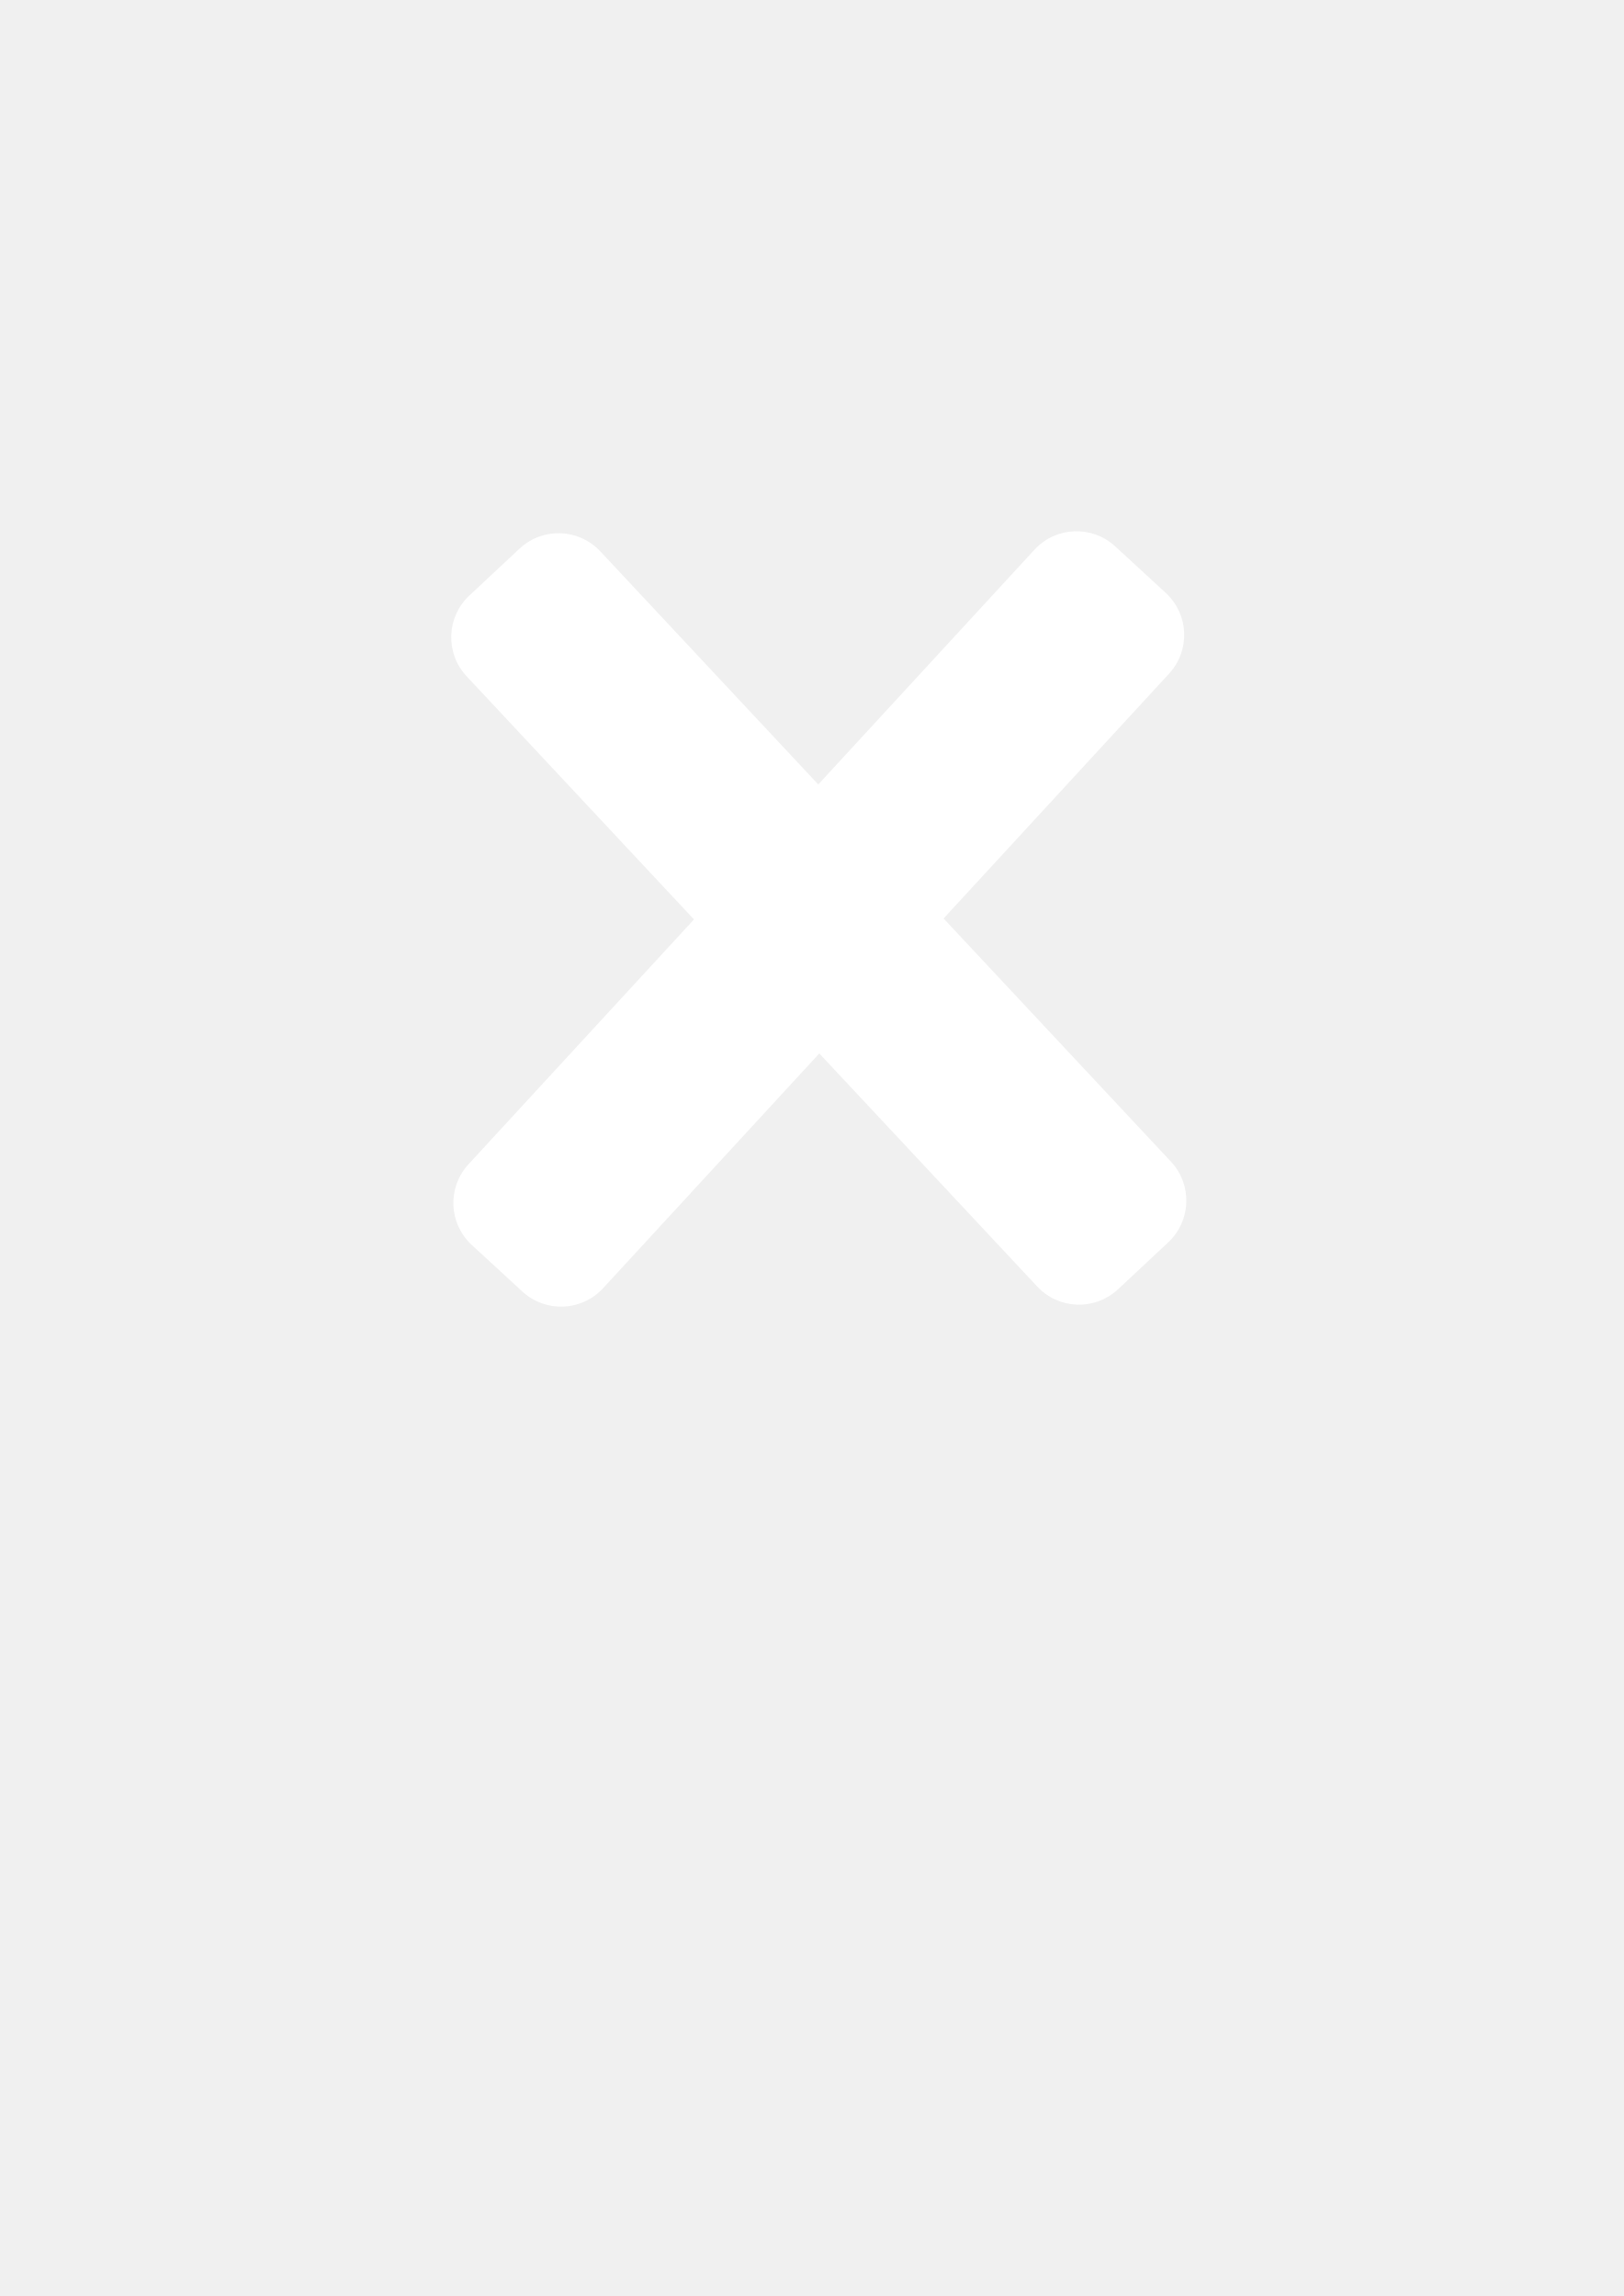
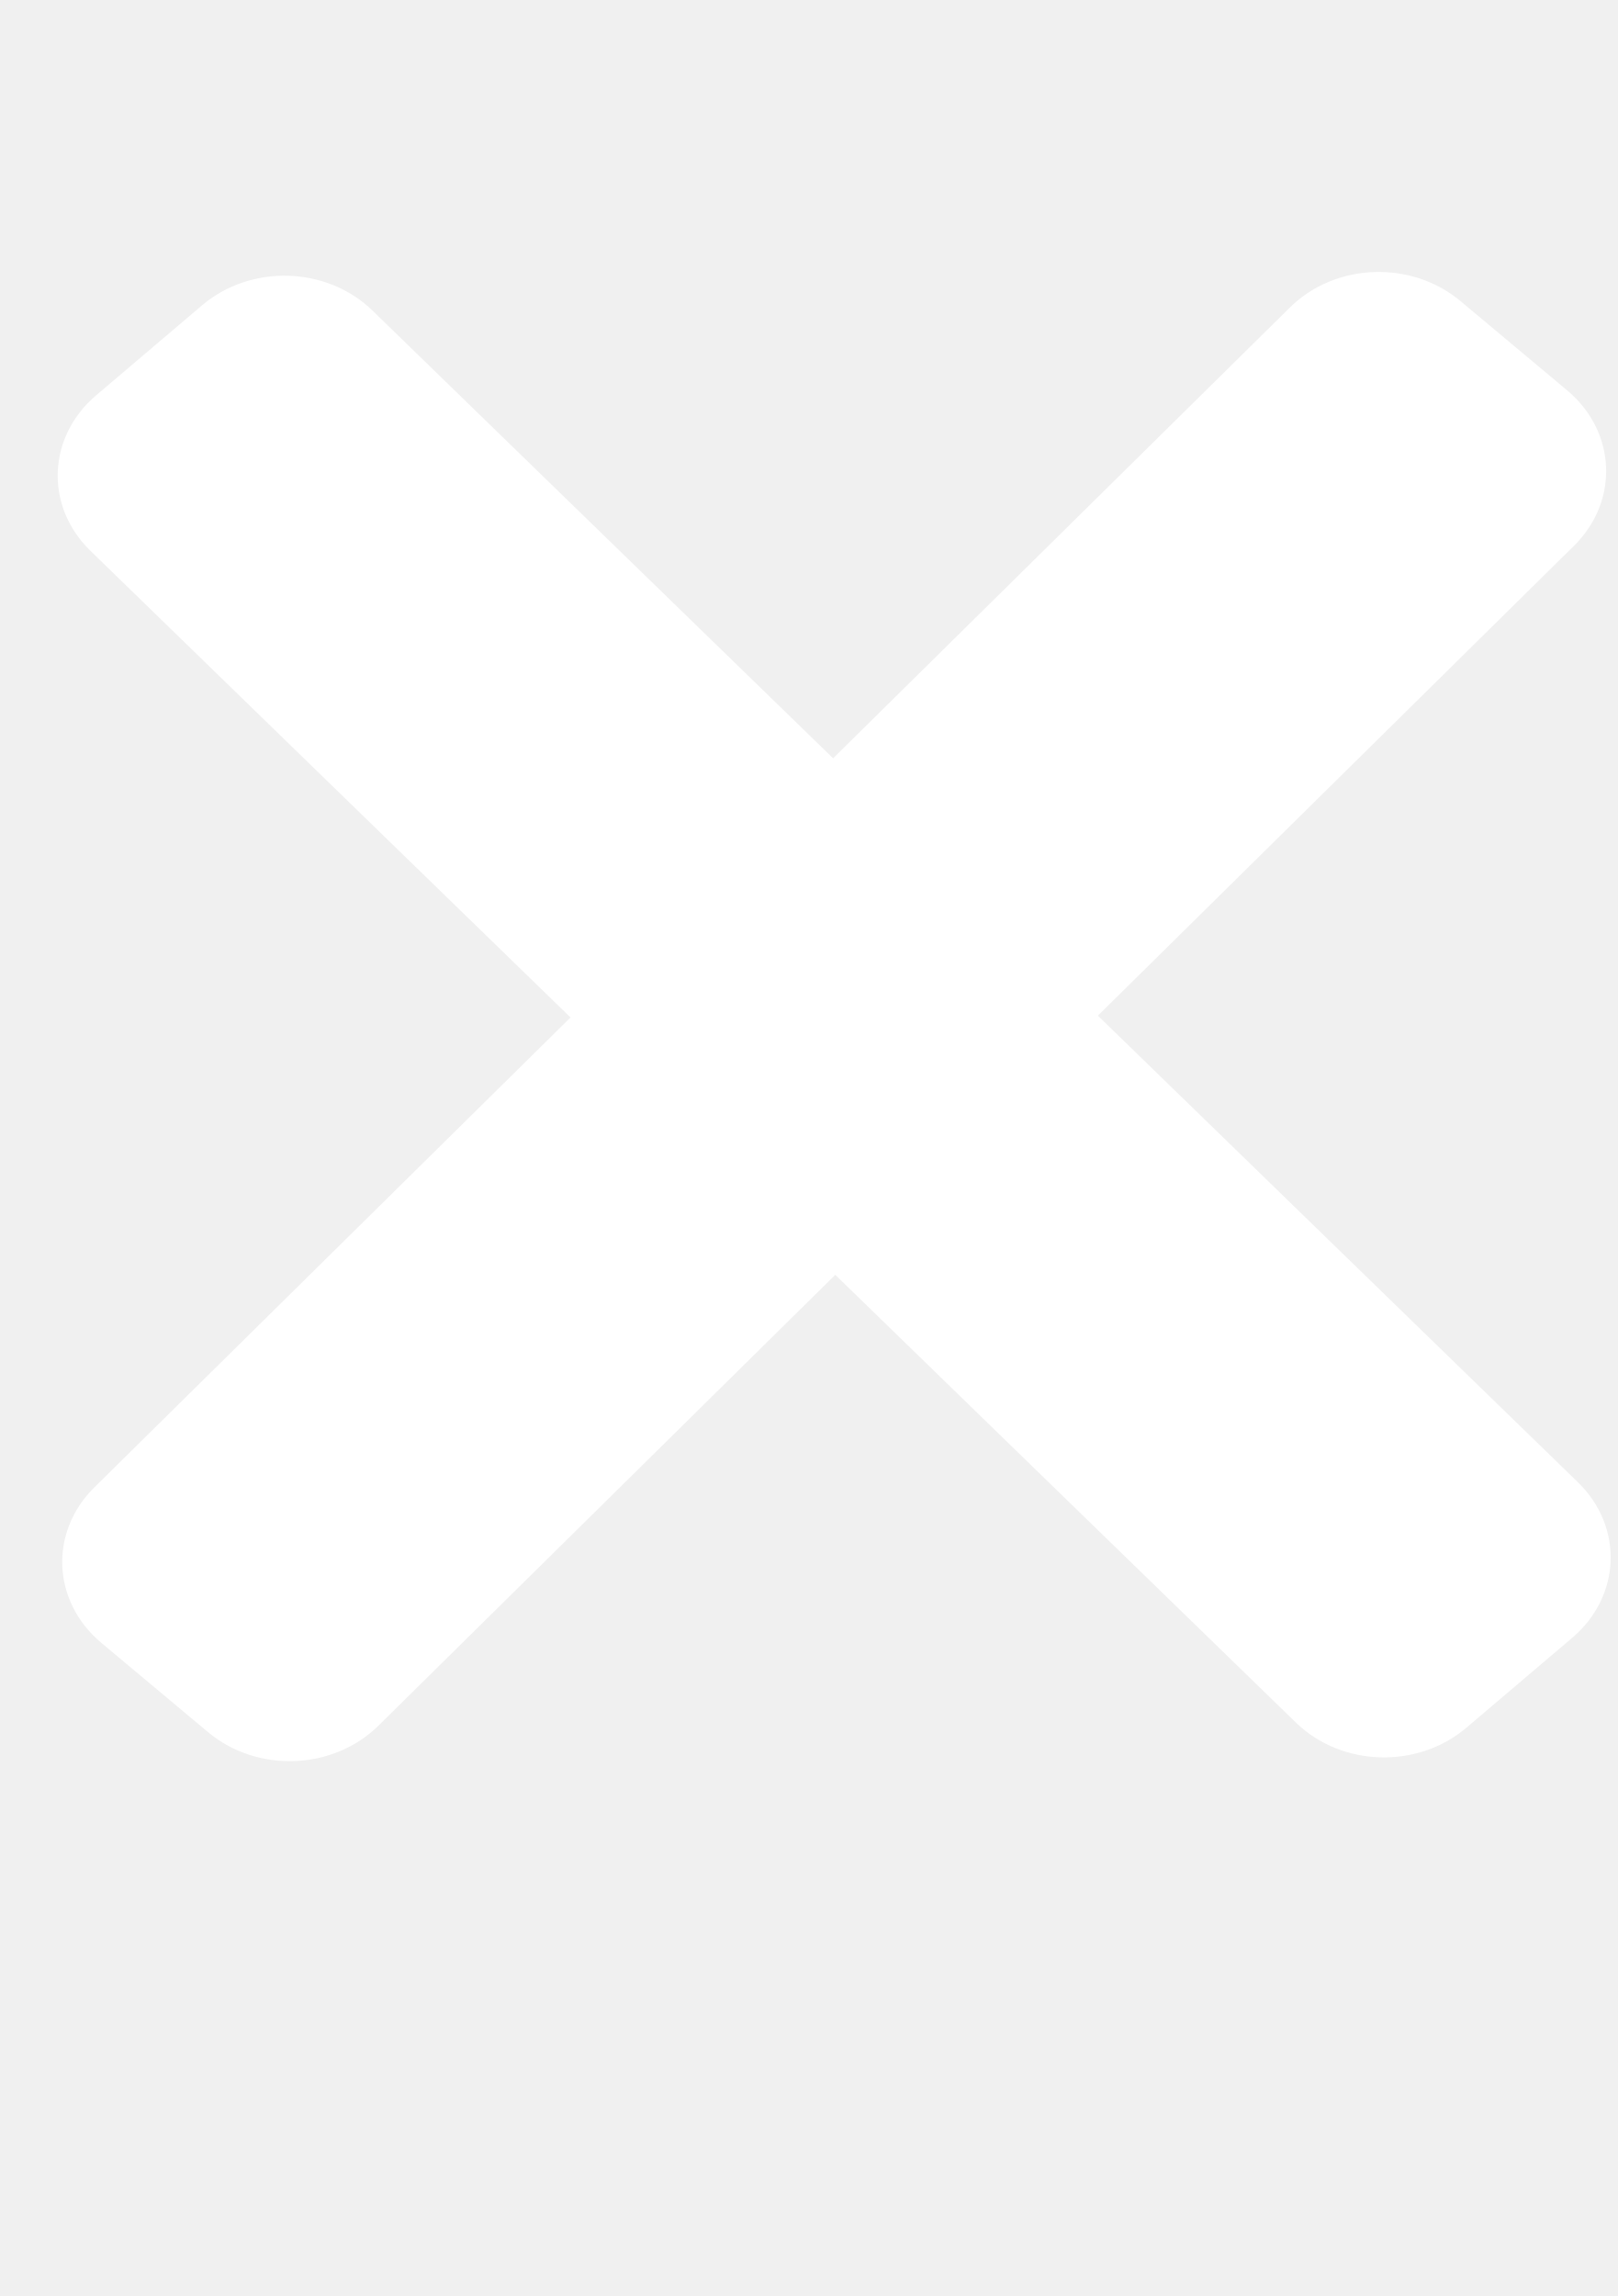
- <svg xmlns="http://www.w3.org/2000/svg" width="744.094" height="1052.362" id="svg2" version="1.1">
+ <svg xmlns="http://www.w3.org/2000/svg" width="109.843" height="155.906" id="svg2" version="1.1">
  <defs id="defs4" />
-   <g id="layer1" style="display:inline">
-     <path style="fill:#ffffff;fill-opacity:1;stroke:#ffffff" d="m 535.369,308.439 -259.337,281.645 c -9.65,10.48 -25.855,11.148 -36.335,1.498 l -23.12,-21.289 c -10.48,-9.65 -11.148,-25.855 -1.498,-36.335 l 259.337,-281.645 c 9.65,-10.48 25.855,-11.148 36.335,-1.498 l 23.12,21.289 c 10.48,9.65 11.148,25.855 1.498,36.335 z" id="rect2985" />
-     <path style="fill:#ffffff;fill-opacity:1;stroke:#ffffff" d="m 274.755,253.07 261.463,279.673 c 9.729,10.406 9.183,26.616 -1.223,36.345 l -22.958,21.463 c -10.406,9.729 -26.616,9.183 -36.345,-1.223 L 214.229,309.655 c -9.729,-10.406 -9.183,-26.616 1.223,-36.345 l 22.958,-21.463 c 10.406,-9.729 26.616,-9.183 36.345,1.223 z" id="rect2985-7" />
+   <g id="layer1" style="display:inline" transform="translate(0,-896.4568)">
+     <path style="fill:#ffffff;fill-opacity:1;stroke:#ffffff;stroke-width:0.298" d="m 106.794,933.406 -81.199,80.124 c -3.021,2.981 -8.095,3.171 -11.376,0.426 l -7.239,-6.056 c -3.281,-2.745 -3.49,-7.355 -0.469,-10.337 L 87.709,917.439 c 3.021,-2.981 8.095,-3.171 11.376,-0.426 l 7.239,6.056 c 3.281,2.745 3.49,7.355 0.469,10.337 z" id="rect2985" />
+     <path style="fill:#ffffff;fill-opacity:1;stroke:#ffffff;stroke-width:0.298" d="m 25.195,917.654 81.864,79.563 c 3.046,2.96 2.875,7.572 -0.383,10.34 l -7.188,6.106 c -3.258,2.768 -8.334,2.613 -11.38,-0.348 L 6.245,933.752 c -3.046,-2.96 -2.875,-7.572 0.383,-10.34 l 7.188,-6.106 c 3.258,-2.768 8.334,-2.613 11.38,0.348 z" id="rect2985-7" />
  </g>
</svg>
